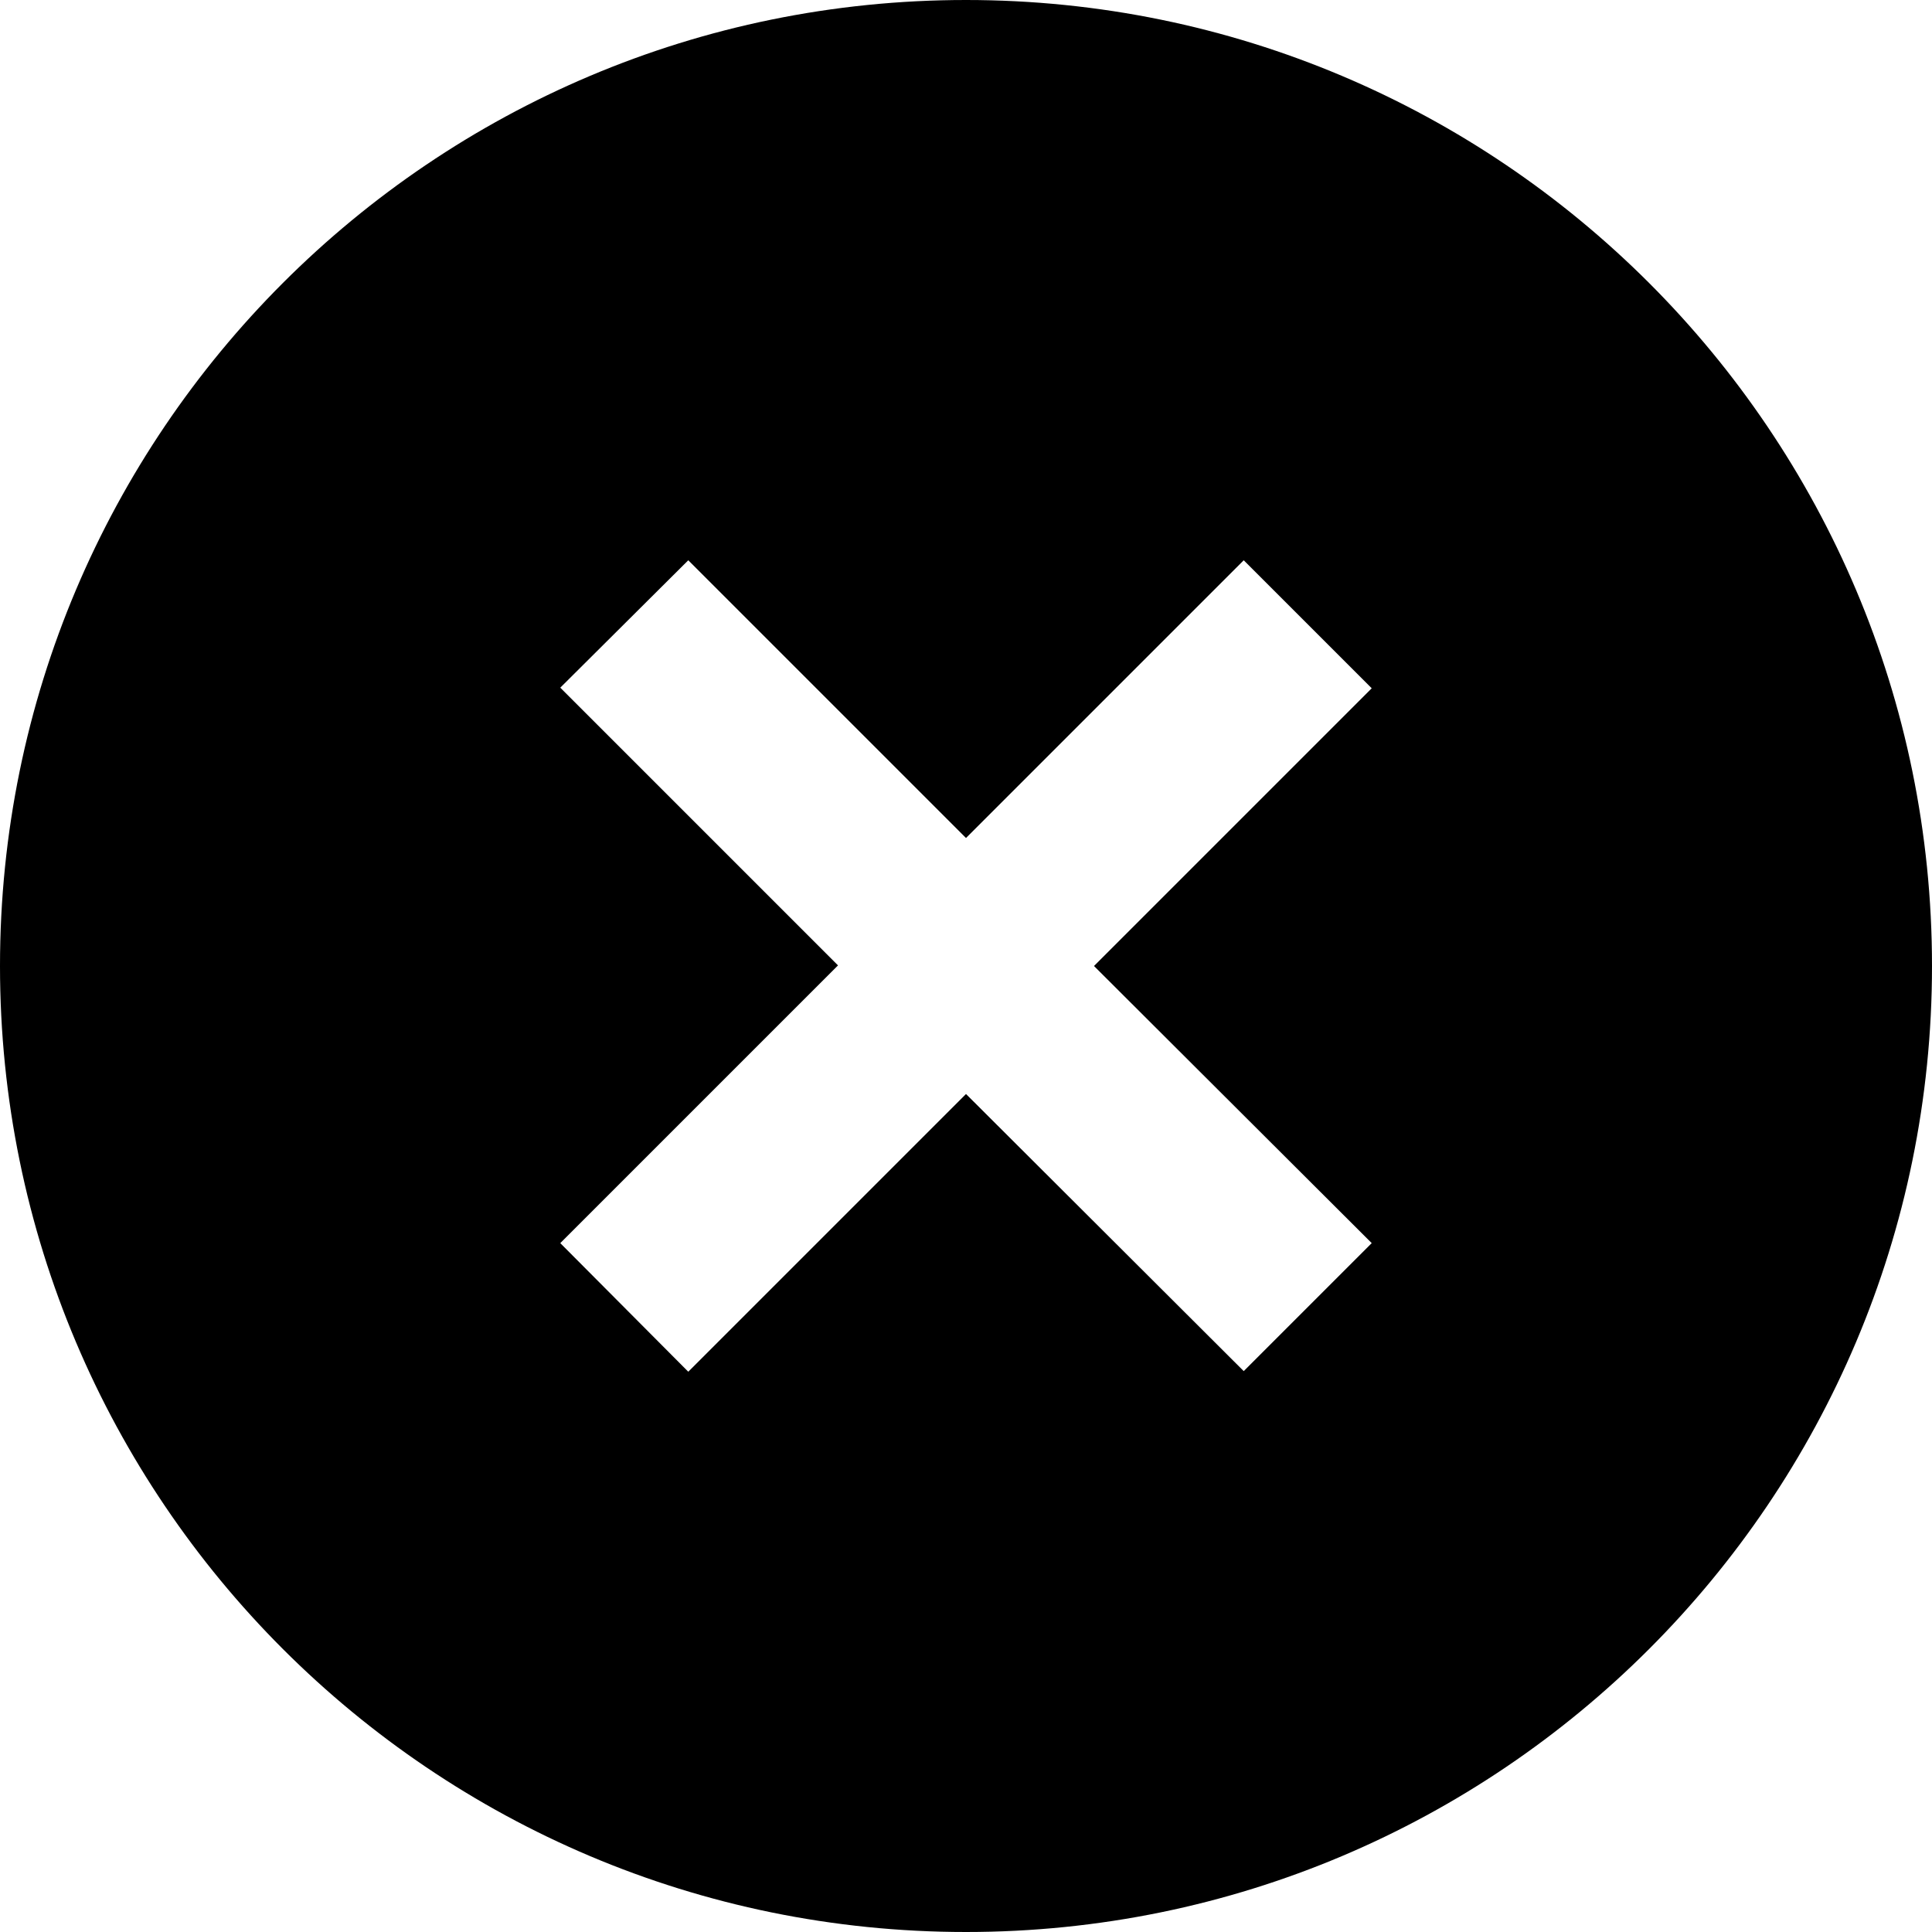
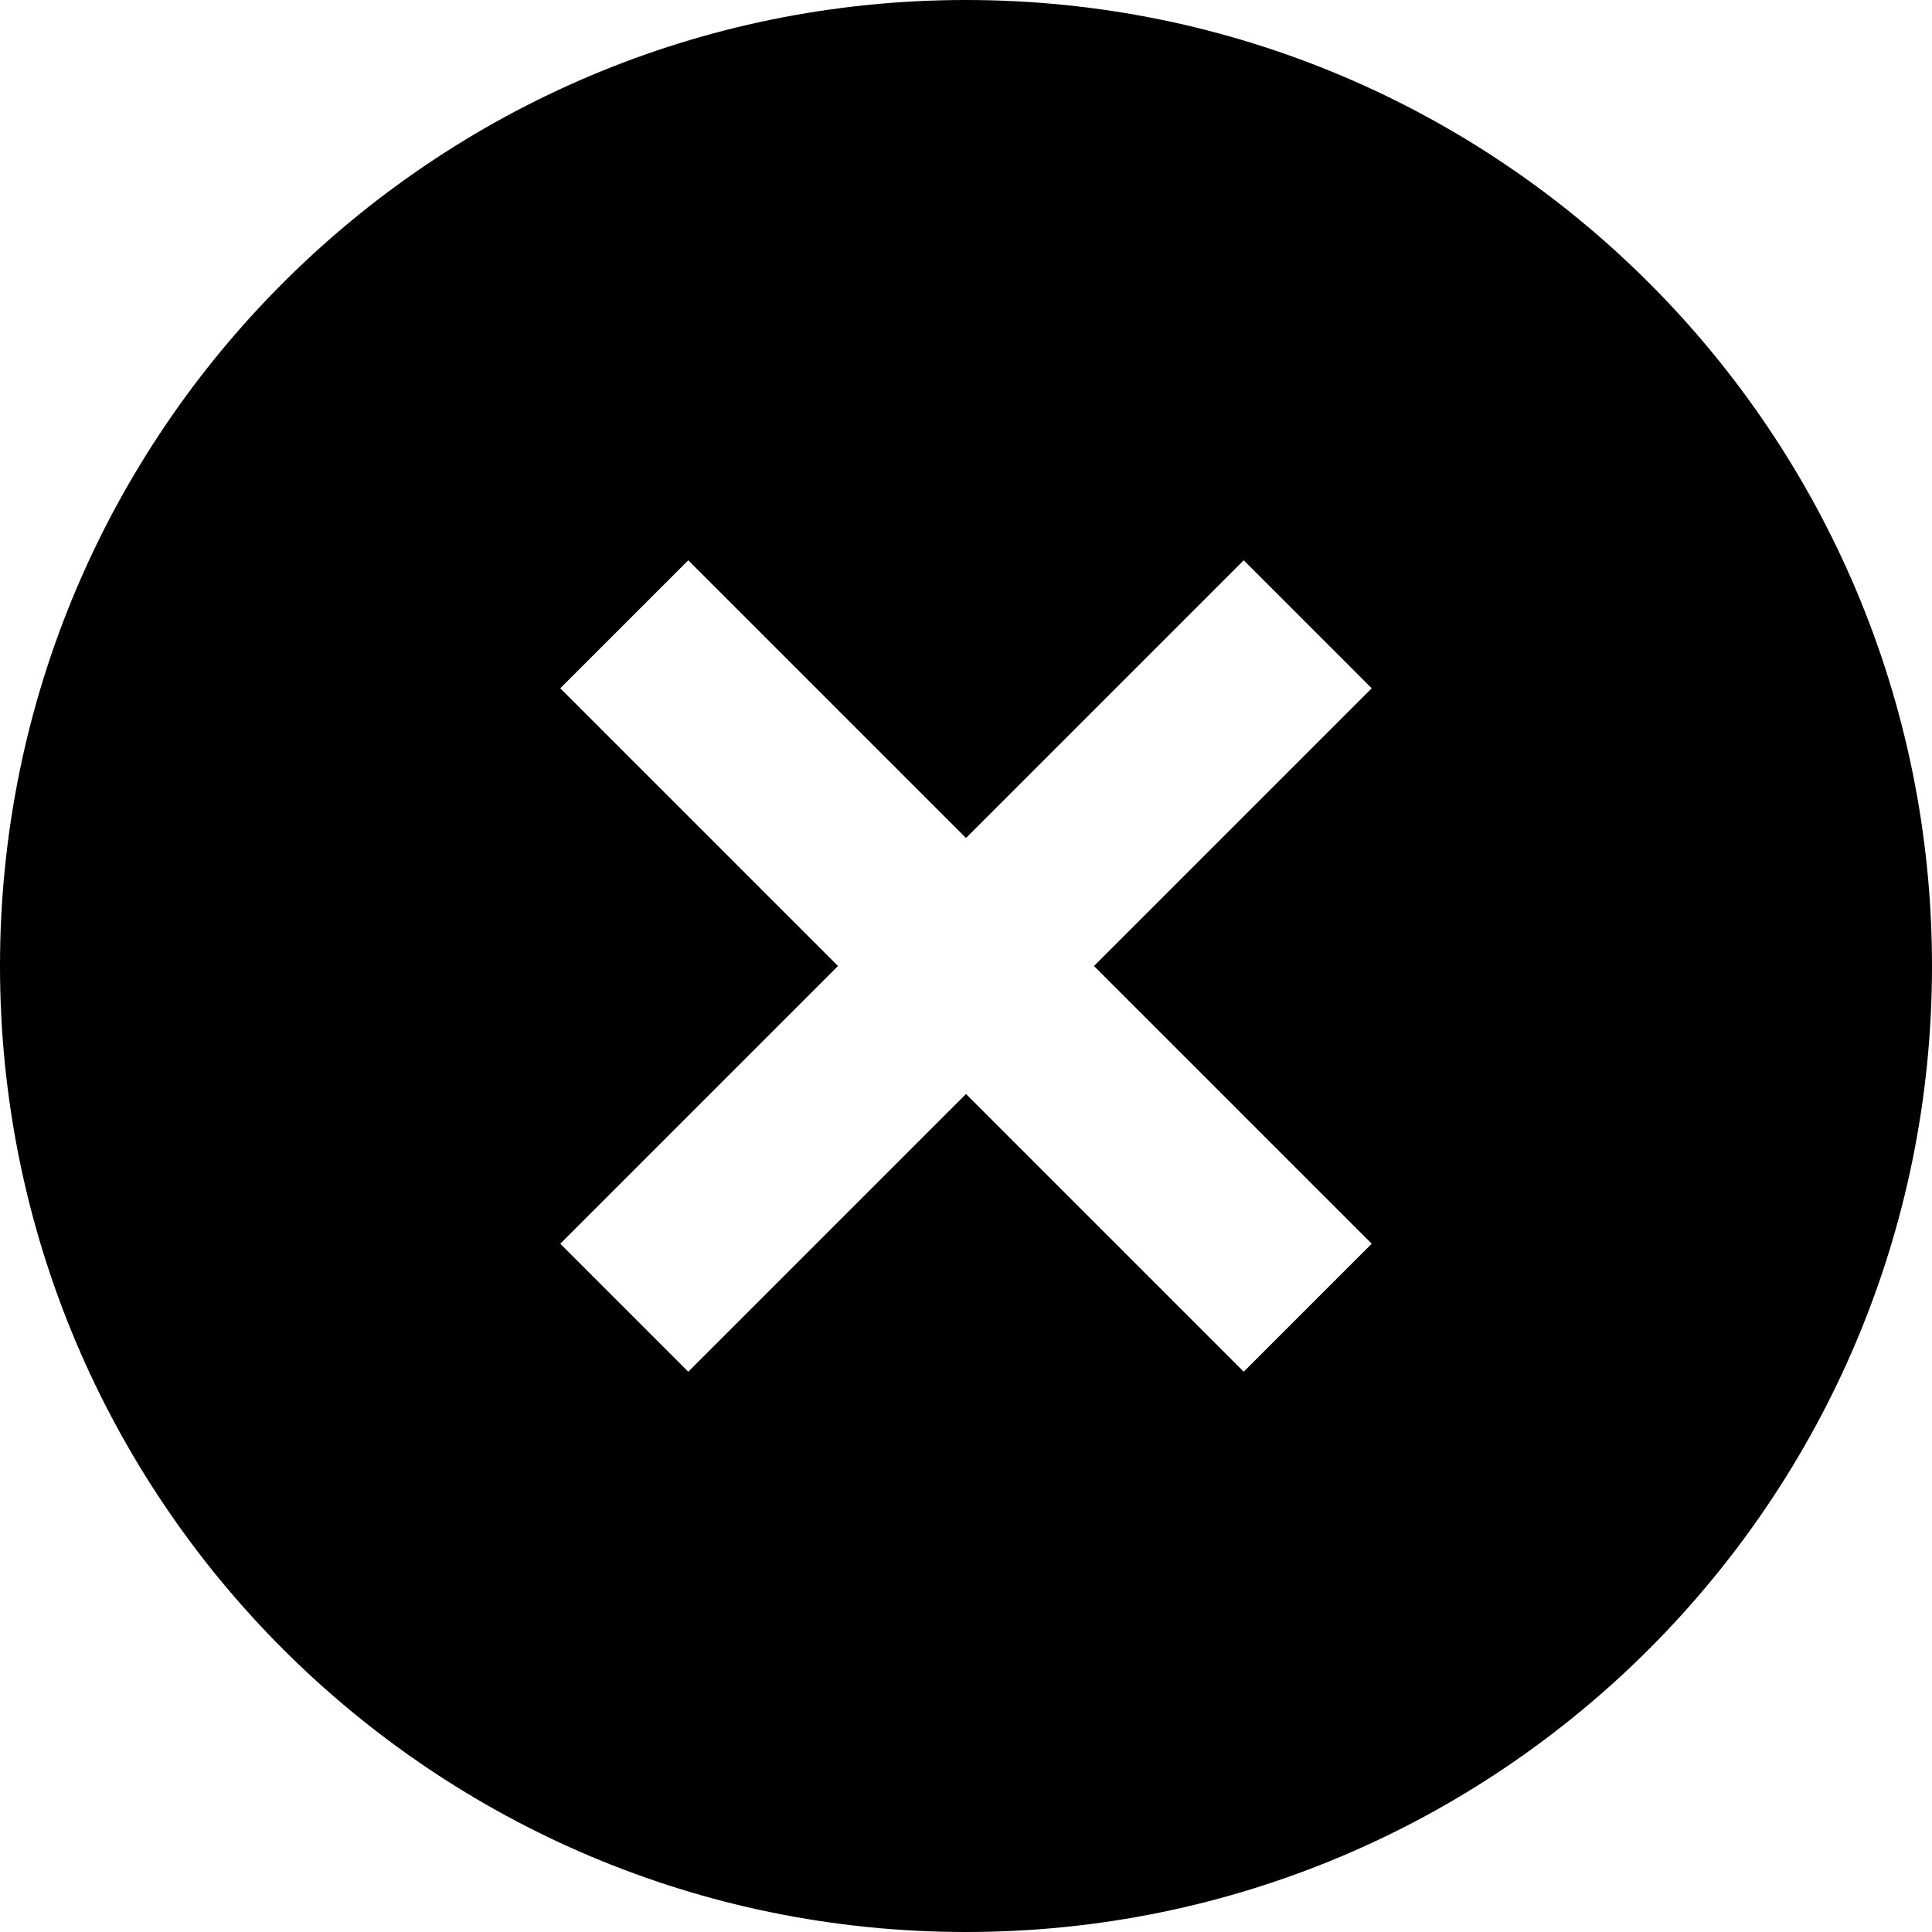
- <svg xmlns="http://www.w3.org/2000/svg" viewBox="0 0 32 32">
-   <path d="M16,0A16,16,0,1,0,32,16,16,16,0,0,0,16,0Zm6.72,20.59L20.6,22.71,16,18.12l-4.6,4.6L9.28,20.59l4.6-4.6-4.6-4.6L11.4,9.28l4.6,4.6,4.6-4.6,2.12,2.12L18.12,16Z" />
+ <svg xmlns="http://www.w3.org/2000/svg" viewBox="0 0 16 16">
+   <path d="M8,0a8,8,0,1,0,8,8A8,8,0,0,0,8,0Zm3.36,10.3L10.3,11.36,8,9.06l-2.3,2.3L4.64,10.3,6.94,8,4.64,5.7,5.7,4.64,8,6.94l2.3-2.3L11.36,5.7,9.06,8Z" />
</svg>
